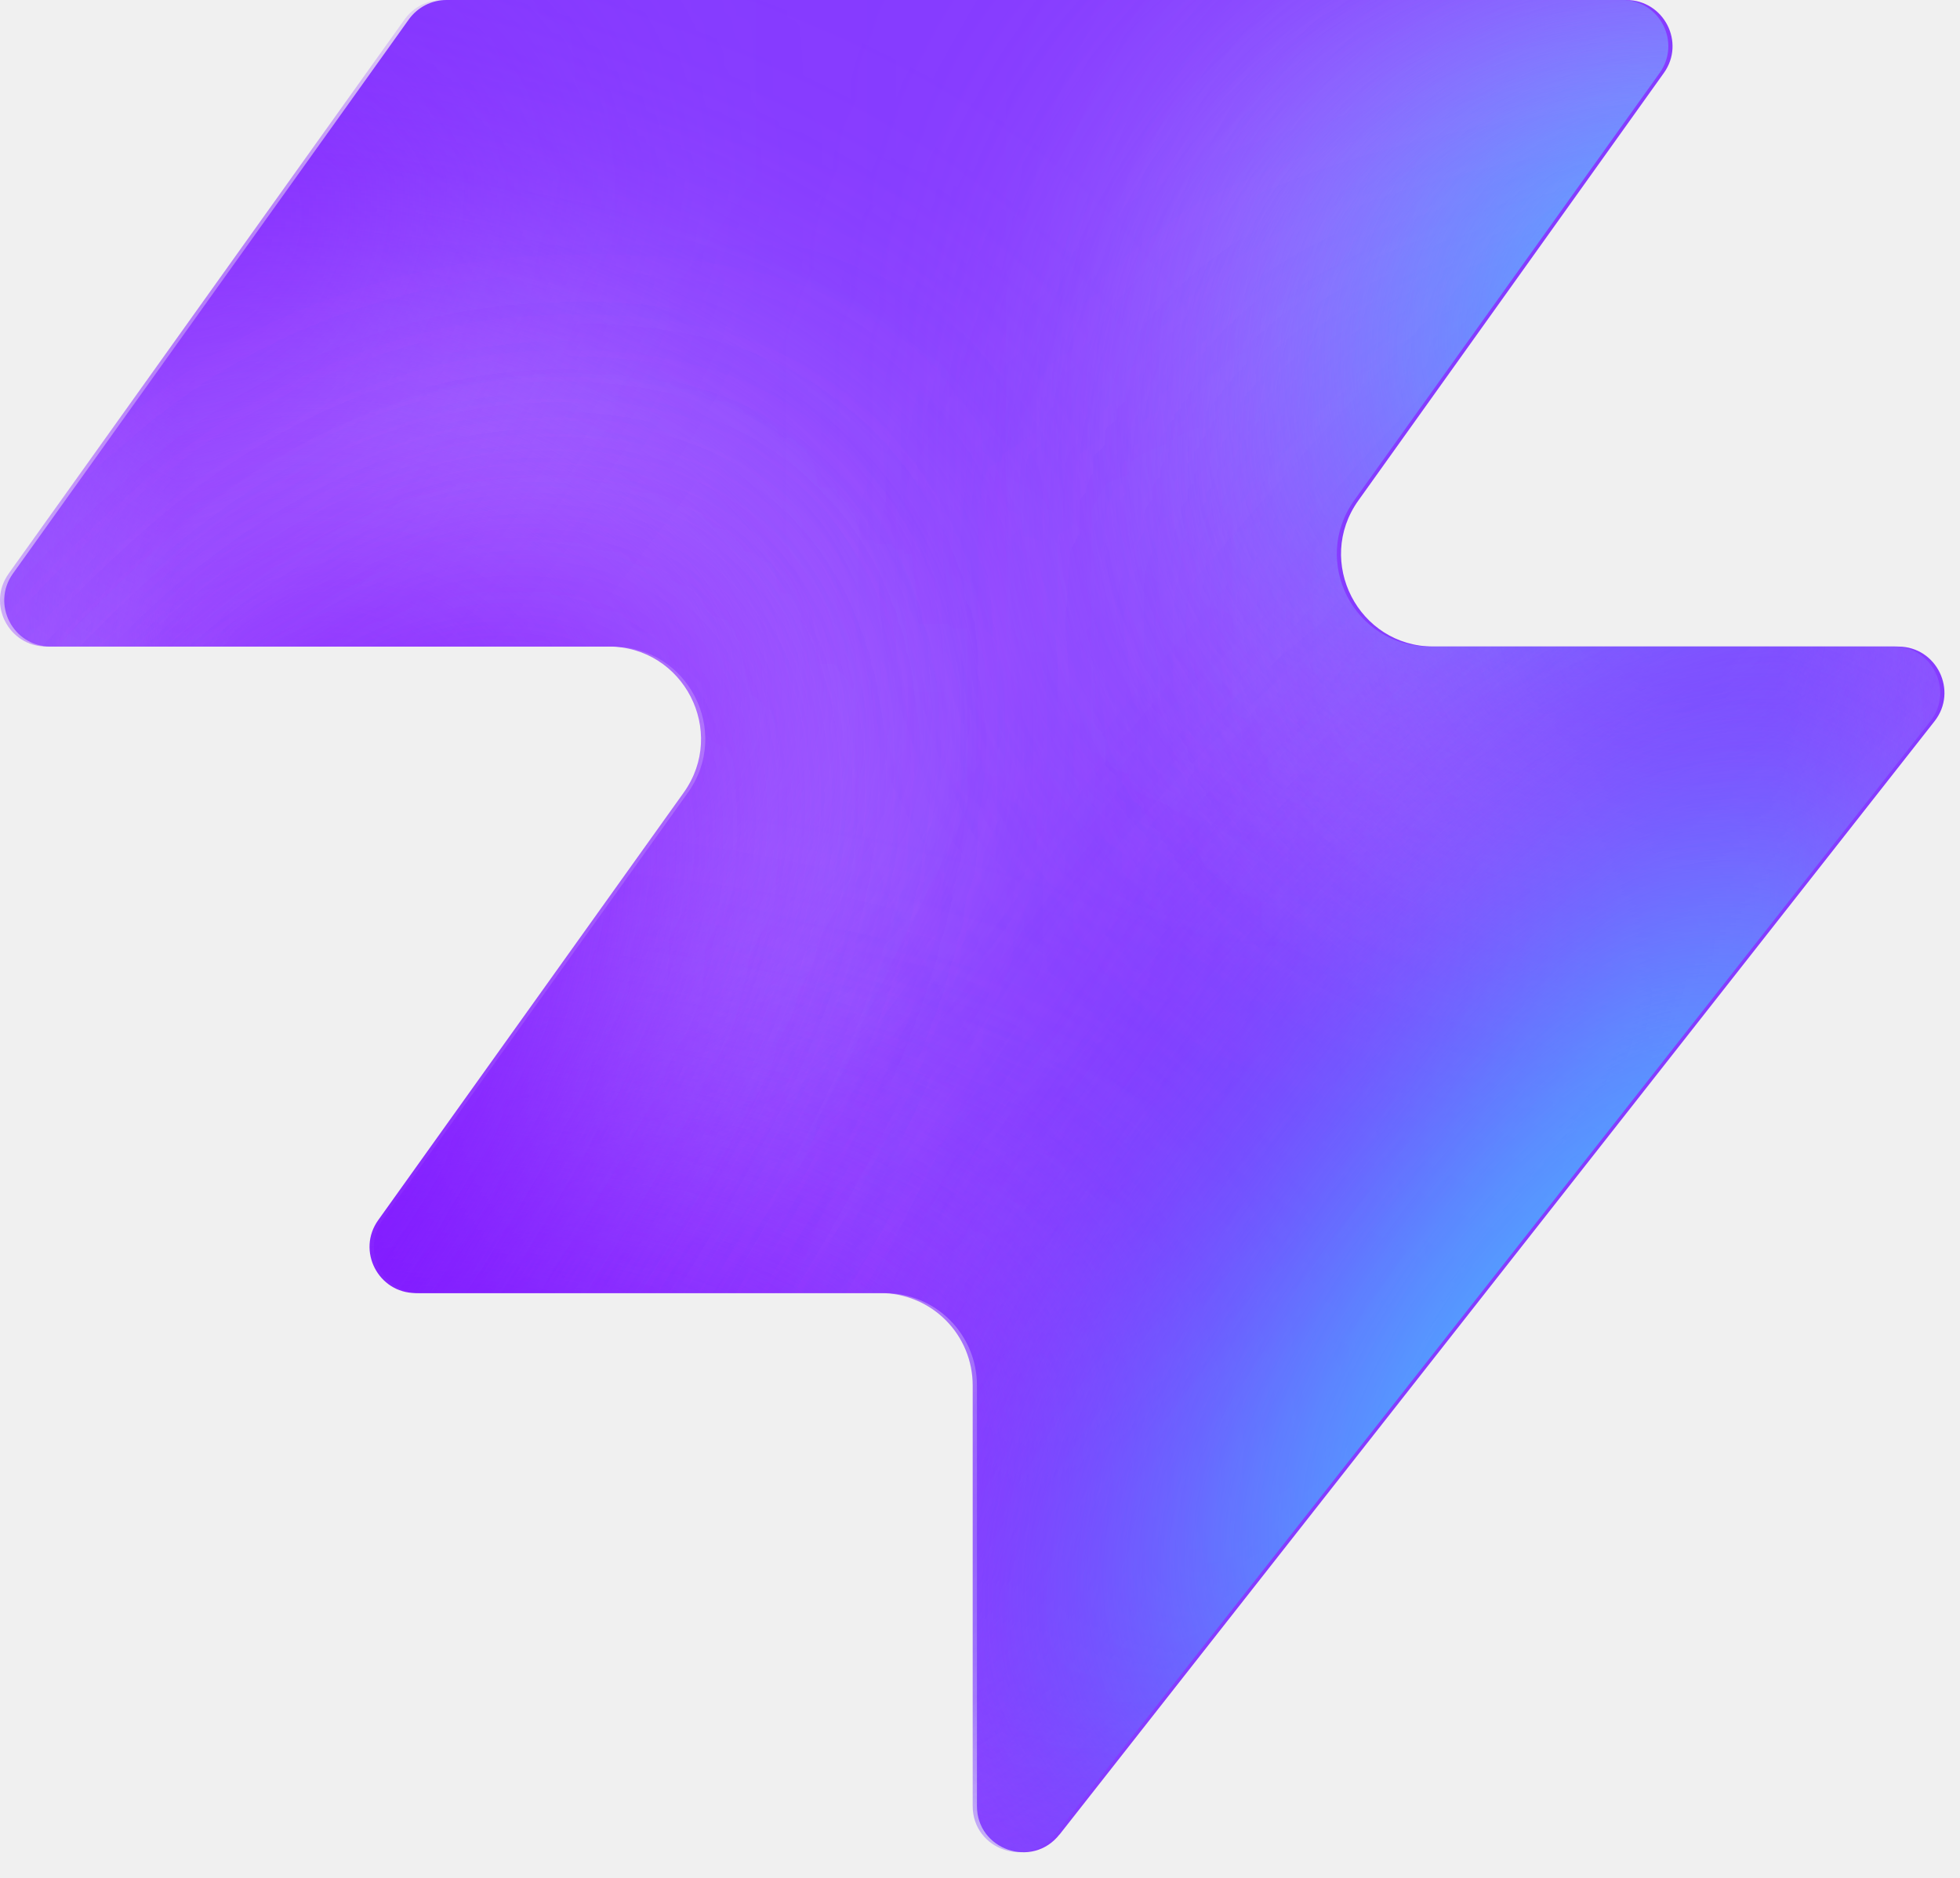
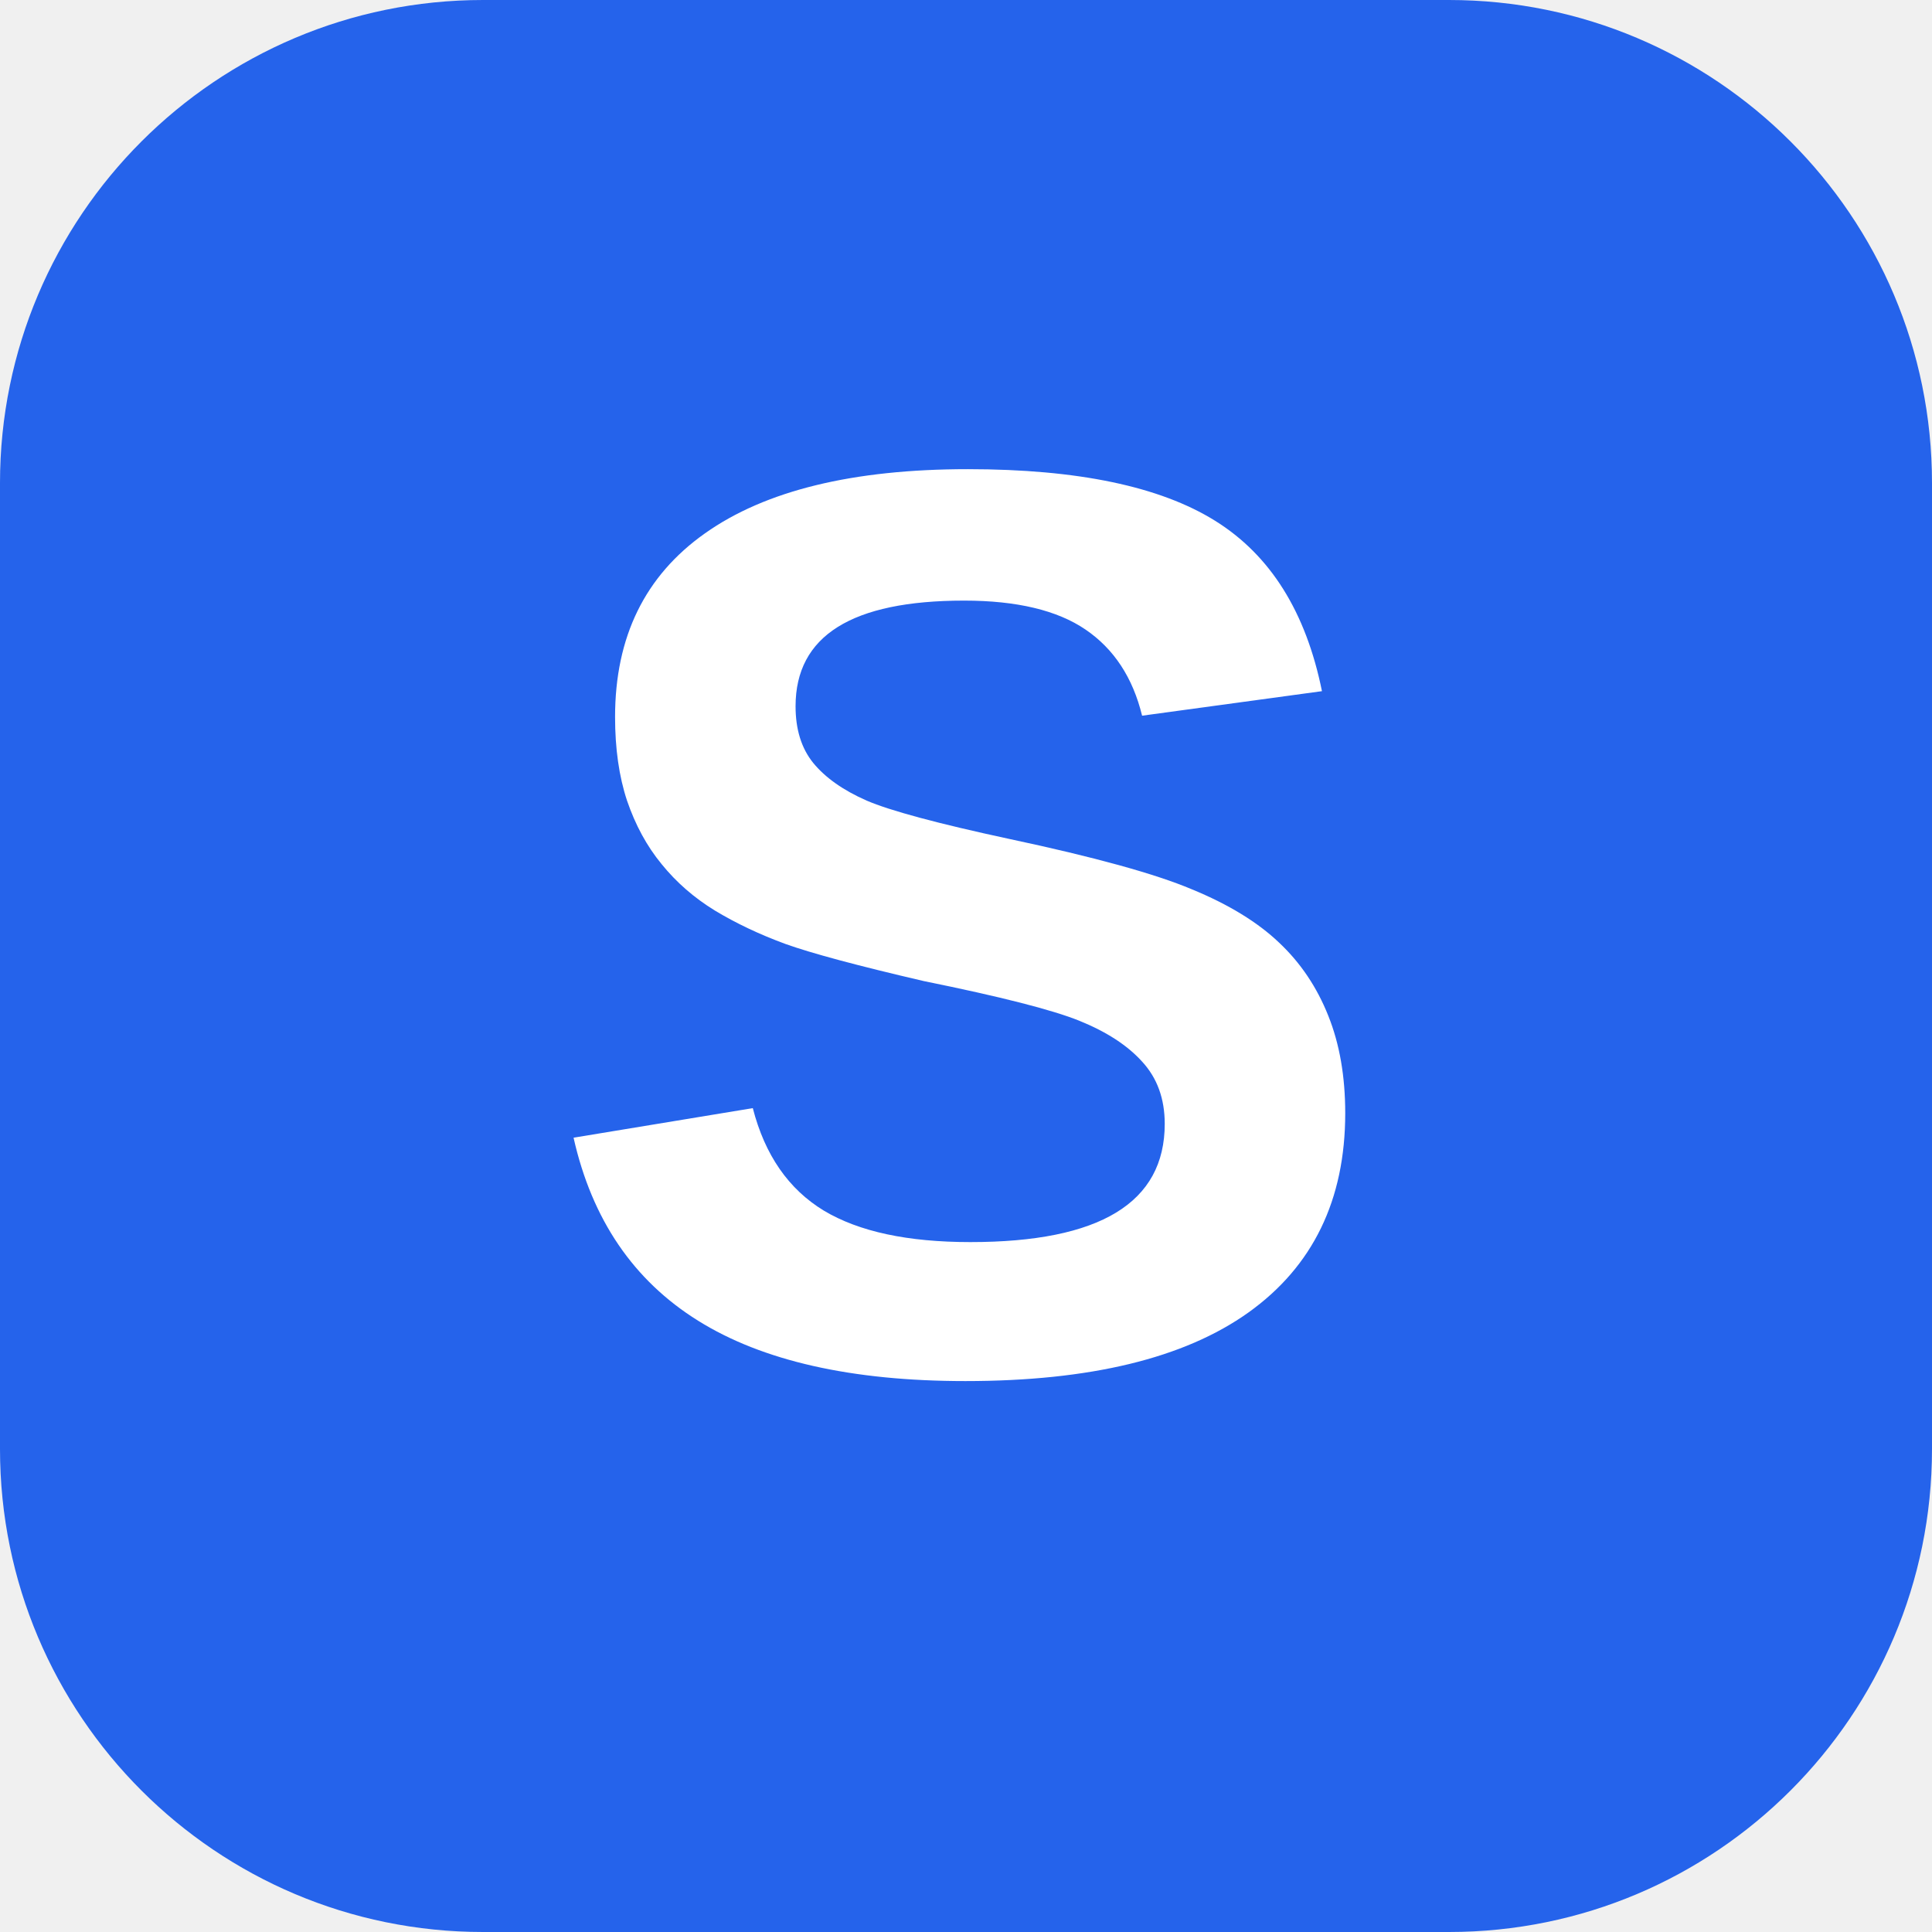
- <svg xmlns="http://www.w3.org/2000/svg" width="48" height="46" fill="none" viewBox="0 0 48 46">
-   <path fill="#863bff" d="M25.946 44.938c-.664.845-2.021.375-2.021-.698V33.937a2.26 2.26 0 0 0-2.262-2.262H10.287c-.92 0-1.456-1.04-.92-1.788l7.48-10.471c1.07-1.497 0-3.578-1.842-3.578H1.237c-.92 0-1.456-1.04-.92-1.788L10.013.474c.214-.297.556-.474.92-.474h28.894c.92 0 1.456 1.04.92 1.788l-7.48 10.471c-1.07 1.498 0 3.579 1.842 3.579h11.377c.943 0 1.473 1.088.89 1.83L25.947 44.94z" style="fill:#863bff;fill:color(display-p3 .525 .23 1);fill-opacity:1" />
-   <mask id="a" width="48" height="46" x="0" y="0" maskUnits="userSpaceOnUse" style="mask-type:alpha">
-     <path fill="#000" d="M25.842 44.938c-.664.844-2.021.375-2.021-.698V33.937a2.26 2.26 0 0 0-2.262-2.262H10.183c-.92 0-1.456-1.04-.92-1.788l7.48-10.471c1.07-1.498 0-3.579-1.842-3.579H1.133c-.92 0-1.456-1.04-.92-1.787L9.91.473c.214-.297.556-.474.92-.474h28.894c.92 0 1.456 1.04.92 1.788l-7.48 10.471c-1.07 1.498 0 3.578 1.842 3.578h11.377c.943 0 1.473 1.088.89 1.832L25.843 44.94z" style="fill:#000;fill-opacity:1" />
-   </mask>
-   <g mask="url(#a)">
-     <g filter="url(#b)">
-       <ellipse cx="5.508" cy="14.704" fill="#ede6ff" rx="5.508" ry="14.704" style="fill:#ede6ff;fill:color(display-p3 .927 .903 1);fill-opacity:1" transform="matrix(.00324 1 1 -.00324 -4.47 31.516)" />
-     </g>
-     <g filter="url(#c)">
-       <ellipse cx="10.399" cy="29.851" fill="#ede6ff" rx="10.399" ry="29.851" style="fill:#ede6ff;fill:color(display-p3 .927 .903 1);fill-opacity:1" transform="matrix(.00324 1 1 -.00324 -39.328 7.883)" />
-     </g>
-     <g filter="url(#d)">
-       <ellipse cx="5.508" cy="30.487" fill="#7e14ff" rx="5.508" ry="30.487" style="fill:#7e14ff;fill:color(display-p3 .492 .077 1);fill-opacity:1" transform="rotate(89.814 -25.913 -14.639)scale(1 -1)" />
-     </g>
-     <g filter="url(#e)">
-       <ellipse cx="5.508" cy="30.599" fill="#7e14ff" rx="5.508" ry="30.599" style="fill:#7e14ff;fill:color(display-p3 .492 .077 1);fill-opacity:1" transform="rotate(89.814 -32.644 -3.334)scale(1 -1)" />
-     </g>
-     <g filter="url(#f)">
-       <ellipse cx="5.508" cy="30.599" fill="#7e14ff" rx="5.508" ry="30.599" style="fill:#7e14ff;fill:color(display-p3 .492 .077 1);fill-opacity:1" transform="matrix(.00324 1 1 -.00324 -34.34 30.47)" />
-     </g>
-     <g filter="url(#g)">
-       <ellipse cx="14.072" cy="22.078" fill="#ede6ff" rx="14.072" ry="22.078" style="fill:#ede6ff;fill:color(display-p3 .927 .903 1);fill-opacity:1" transform="rotate(93.35 24.506 48.493)scale(-1 1)" />
-     </g>
-     <g filter="url(#h)">
-       <ellipse cx="3.47" cy="21.501" fill="#7e14ff" rx="3.47" ry="21.501" style="fill:#7e14ff;fill:color(display-p3 .492 .077 1);fill-opacity:1" transform="rotate(89.009 28.708 47.59)scale(-1 1)" />
-     </g>
-     <g filter="url(#i)">
-       <ellipse cx="3.47" cy="21.501" fill="#7e14ff" rx="3.47" ry="21.501" style="fill:#7e14ff;fill:color(display-p3 .492 .077 1);fill-opacity:1" transform="rotate(89.009 28.708 47.59)scale(-1 1)" />
-     </g>
-     <g filter="url(#j)">
-       <ellipse cx=".387" cy="8.972" fill="#7e14ff" rx="4.407" ry="29.108" style="fill:#7e14ff;fill:color(display-p3 .492 .077 1);fill-opacity:1" transform="rotate(39.51 .387 8.972)" />
-     </g>
-     <g filter="url(#k)">
-       <ellipse cx="47.523" cy="-6.092" fill="#7e14ff" rx="4.407" ry="29.108" style="fill:#7e14ff;fill:color(display-p3 .492 .077 1);fill-opacity:1" transform="rotate(37.892 47.523 -6.092)" />
-     </g>
-     <g filter="url(#l)">
-       <ellipse cx="41.412" cy="6.333" fill="#47bfff" rx="5.971" ry="9.665" style="fill:#47bfff;fill:color(display-p3 .28 .748 1);fill-opacity:1" transform="rotate(37.892 41.412 6.333)" />
-     </g>
-     <g filter="url(#m)">
-       <ellipse cx="-1.879" cy="38.332" fill="#7e14ff" rx="4.407" ry="29.108" style="fill:#7e14ff;fill:color(display-p3 .492 .077 1);fill-opacity:1" transform="rotate(37.892 -1.88 38.332)" />
-     </g>
-     <g filter="url(#n)">
-       <ellipse cx="-1.879" cy="38.332" fill="#7e14ff" rx="4.407" ry="29.108" style="fill:#7e14ff;fill:color(display-p3 .492 .077 1);fill-opacity:1" transform="rotate(37.892 -1.88 38.332)" />
-     </g>
-     <g filter="url(#o)">
-       <ellipse cx="35.651" cy="29.907" fill="#7e14ff" rx="4.407" ry="29.108" style="fill:#7e14ff;fill:color(display-p3 .492 .077 1);fill-opacity:1" transform="rotate(37.892 35.651 29.907)" />
-     </g>
-     <g filter="url(#p)">
-       <ellipse cx="38.418" cy="32.4" fill="#47bfff" rx="5.971" ry="15.297" style="fill:#47bfff;fill:color(display-p3 .28 .748 1);fill-opacity:1" transform="rotate(37.892 38.418 32.4)" />
-     </g>
-   </g>
-   <defs>
-     <filter id="b" width="60.045" height="41.654" x="-19.77" y="16.149" color-interpolation-filters="sRGB" filterUnits="userSpaceOnUse">
-       <feFlood flood-opacity="0" result="BackgroundImageFix" />
-       <feBlend in="SourceGraphic" in2="BackgroundImageFix" result="shape" />
-       <feGaussianBlur result="effect1_foregroundBlur_2002_17158" stdDeviation="7.659" />
-     </filter>
-     <filter id="c" width="90.34" height="51.437" x="-54.613" y="-7.533" color-interpolation-filters="sRGB" filterUnits="userSpaceOnUse">
-       <feFlood flood-opacity="0" result="BackgroundImageFix" />
-       <feBlend in="SourceGraphic" in2="BackgroundImageFix" result="shape" />
-       <feGaussianBlur result="effect1_foregroundBlur_2002_17158" stdDeviation="7.659" />
-     </filter>
-     <filter id="d" width="79.355" height="29.4" x="-49.64" y="2.03" color-interpolation-filters="sRGB" filterUnits="userSpaceOnUse">
-       <feFlood flood-opacity="0" result="BackgroundImageFix" />
-       <feBlend in="SourceGraphic" in2="BackgroundImageFix" result="shape" />
-       <feGaussianBlur result="effect1_foregroundBlur_2002_17158" stdDeviation="4.596" />
-     </filter>
-     <filter id="e" width="79.579" height="29.4" x="-45.045" y="20.029" color-interpolation-filters="sRGB" filterUnits="userSpaceOnUse">
-       <feFlood flood-opacity="0" result="BackgroundImageFix" />
-       <feBlend in="SourceGraphic" in2="BackgroundImageFix" result="shape" />
-       <feGaussianBlur result="effect1_foregroundBlur_2002_17158" stdDeviation="4.596" />
-     </filter>
-     <filter id="f" width="79.579" height="29.4" x="-43.513" y="21.178" color-interpolation-filters="sRGB" filterUnits="userSpaceOnUse">
-       <feFlood flood-opacity="0" result="BackgroundImageFix" />
-       <feBlend in="SourceGraphic" in2="BackgroundImageFix" result="shape" />
-       <feGaussianBlur result="effect1_foregroundBlur_2002_17158" stdDeviation="4.596" />
-     </filter>
-     <filter id="g" width="74.749" height="58.852" x="15.756" y="-17.901" color-interpolation-filters="sRGB" filterUnits="userSpaceOnUse">
-       <feFlood flood-opacity="0" result="BackgroundImageFix" />
-       <feBlend in="SourceGraphic" in2="BackgroundImageFix" result="shape" />
-       <feGaussianBlur result="effect1_foregroundBlur_2002_17158" stdDeviation="7.659" />
-     </filter>
-     <filter id="h" width="61.377" height="25.362" x="23.548" y="2.284" color-interpolation-filters="sRGB" filterUnits="userSpaceOnUse">
-       <feFlood flood-opacity="0" result="BackgroundImageFix" />
-       <feBlend in="SourceGraphic" in2="BackgroundImageFix" result="shape" />
-       <feGaussianBlur result="effect1_foregroundBlur_2002_17158" stdDeviation="4.596" />
-     </filter>
-     <filter id="i" width="61.377" height="25.362" x="23.548" y="2.284" color-interpolation-filters="sRGB" filterUnits="userSpaceOnUse">
-       <feFlood flood-opacity="0" result="BackgroundImageFix" />
-       <feBlend in="SourceGraphic" in2="BackgroundImageFix" result="shape" />
-       <feGaussianBlur result="effect1_foregroundBlur_2002_17158" stdDeviation="4.596" />
-     </filter>
-     <filter id="j" width="56.045" height="63.649" x="-27.636" y="-22.853" color-interpolation-filters="sRGB" filterUnits="userSpaceOnUse">
-       <feFlood flood-opacity="0" result="BackgroundImageFix" />
-       <feBlend in="SourceGraphic" in2="BackgroundImageFix" result="shape" />
-       <feGaussianBlur result="effect1_foregroundBlur_2002_17158" stdDeviation="4.596" />
-     </filter>
-     <filter id="k" width="54.814" height="64.646" x="20.116" y="-38.415" color-interpolation-filters="sRGB" filterUnits="userSpaceOnUse">
-       <feFlood flood-opacity="0" result="BackgroundImageFix" />
-       <feBlend in="SourceGraphic" in2="BackgroundImageFix" result="shape" />
-       <feGaussianBlur result="effect1_foregroundBlur_2002_17158" stdDeviation="4.596" />
-     </filter>
-     <filter id="l" width="33.541" height="35.313" x="24.641" y="-11.323" color-interpolation-filters="sRGB" filterUnits="userSpaceOnUse">
-       <feFlood flood-opacity="0" result="BackgroundImageFix" />
-       <feBlend in="SourceGraphic" in2="BackgroundImageFix" result="shape" />
-       <feGaussianBlur result="effect1_foregroundBlur_2002_17158" stdDeviation="4.596" />
-     </filter>
-     <filter id="m" width="54.814" height="64.646" x="-29.286" y="6.009" color-interpolation-filters="sRGB" filterUnits="userSpaceOnUse">
-       <feFlood flood-opacity="0" result="BackgroundImageFix" />
-       <feBlend in="SourceGraphic" in2="BackgroundImageFix" result="shape" />
-       <feGaussianBlur result="effect1_foregroundBlur_2002_17158" stdDeviation="4.596" />
-     </filter>
-     <filter id="n" width="54.814" height="64.646" x="-29.286" y="6.009" color-interpolation-filters="sRGB" filterUnits="userSpaceOnUse">
-       <feFlood flood-opacity="0" result="BackgroundImageFix" />
-       <feBlend in="SourceGraphic" in2="BackgroundImageFix" result="shape" />
-       <feGaussianBlur result="effect1_foregroundBlur_2002_17158" stdDeviation="4.596" />
-     </filter>
-     <filter id="o" width="54.814" height="64.646" x="8.244" y="-2.416" color-interpolation-filters="sRGB" filterUnits="userSpaceOnUse">
-       <feFlood flood-opacity="0" result="BackgroundImageFix" />
-       <feBlend in="SourceGraphic" in2="BackgroundImageFix" result="shape" />
-       <feGaussianBlur result="effect1_foregroundBlur_2002_17158" stdDeviation="4.596" />
-     </filter>
-     <filter id="p" width="39.409" height="43.623" x="18.713" y="10.588" color-interpolation-filters="sRGB" filterUnits="userSpaceOnUse">
-       <feFlood flood-opacity="0" result="BackgroundImageFix" />
-       <feBlend in="SourceGraphic" in2="BackgroundImageFix" result="shape" />
-       <feGaussianBlur result="effect1_foregroundBlur_2002_17158" stdDeviation="4.596" />
-     </filter>
-   </defs>
+ <svg xmlns="http://www.w3.org/2000/svg" viewBox="0 0 48 48">
+   <rect width="48" height="48" rx="12" fill="#2563eb" />
+   <text x="24" y="34" text-anchor="middle" font-family="Arial,sans-serif" font-size="32" font-weight="700" fill="#fff">S</text>
</svg>
